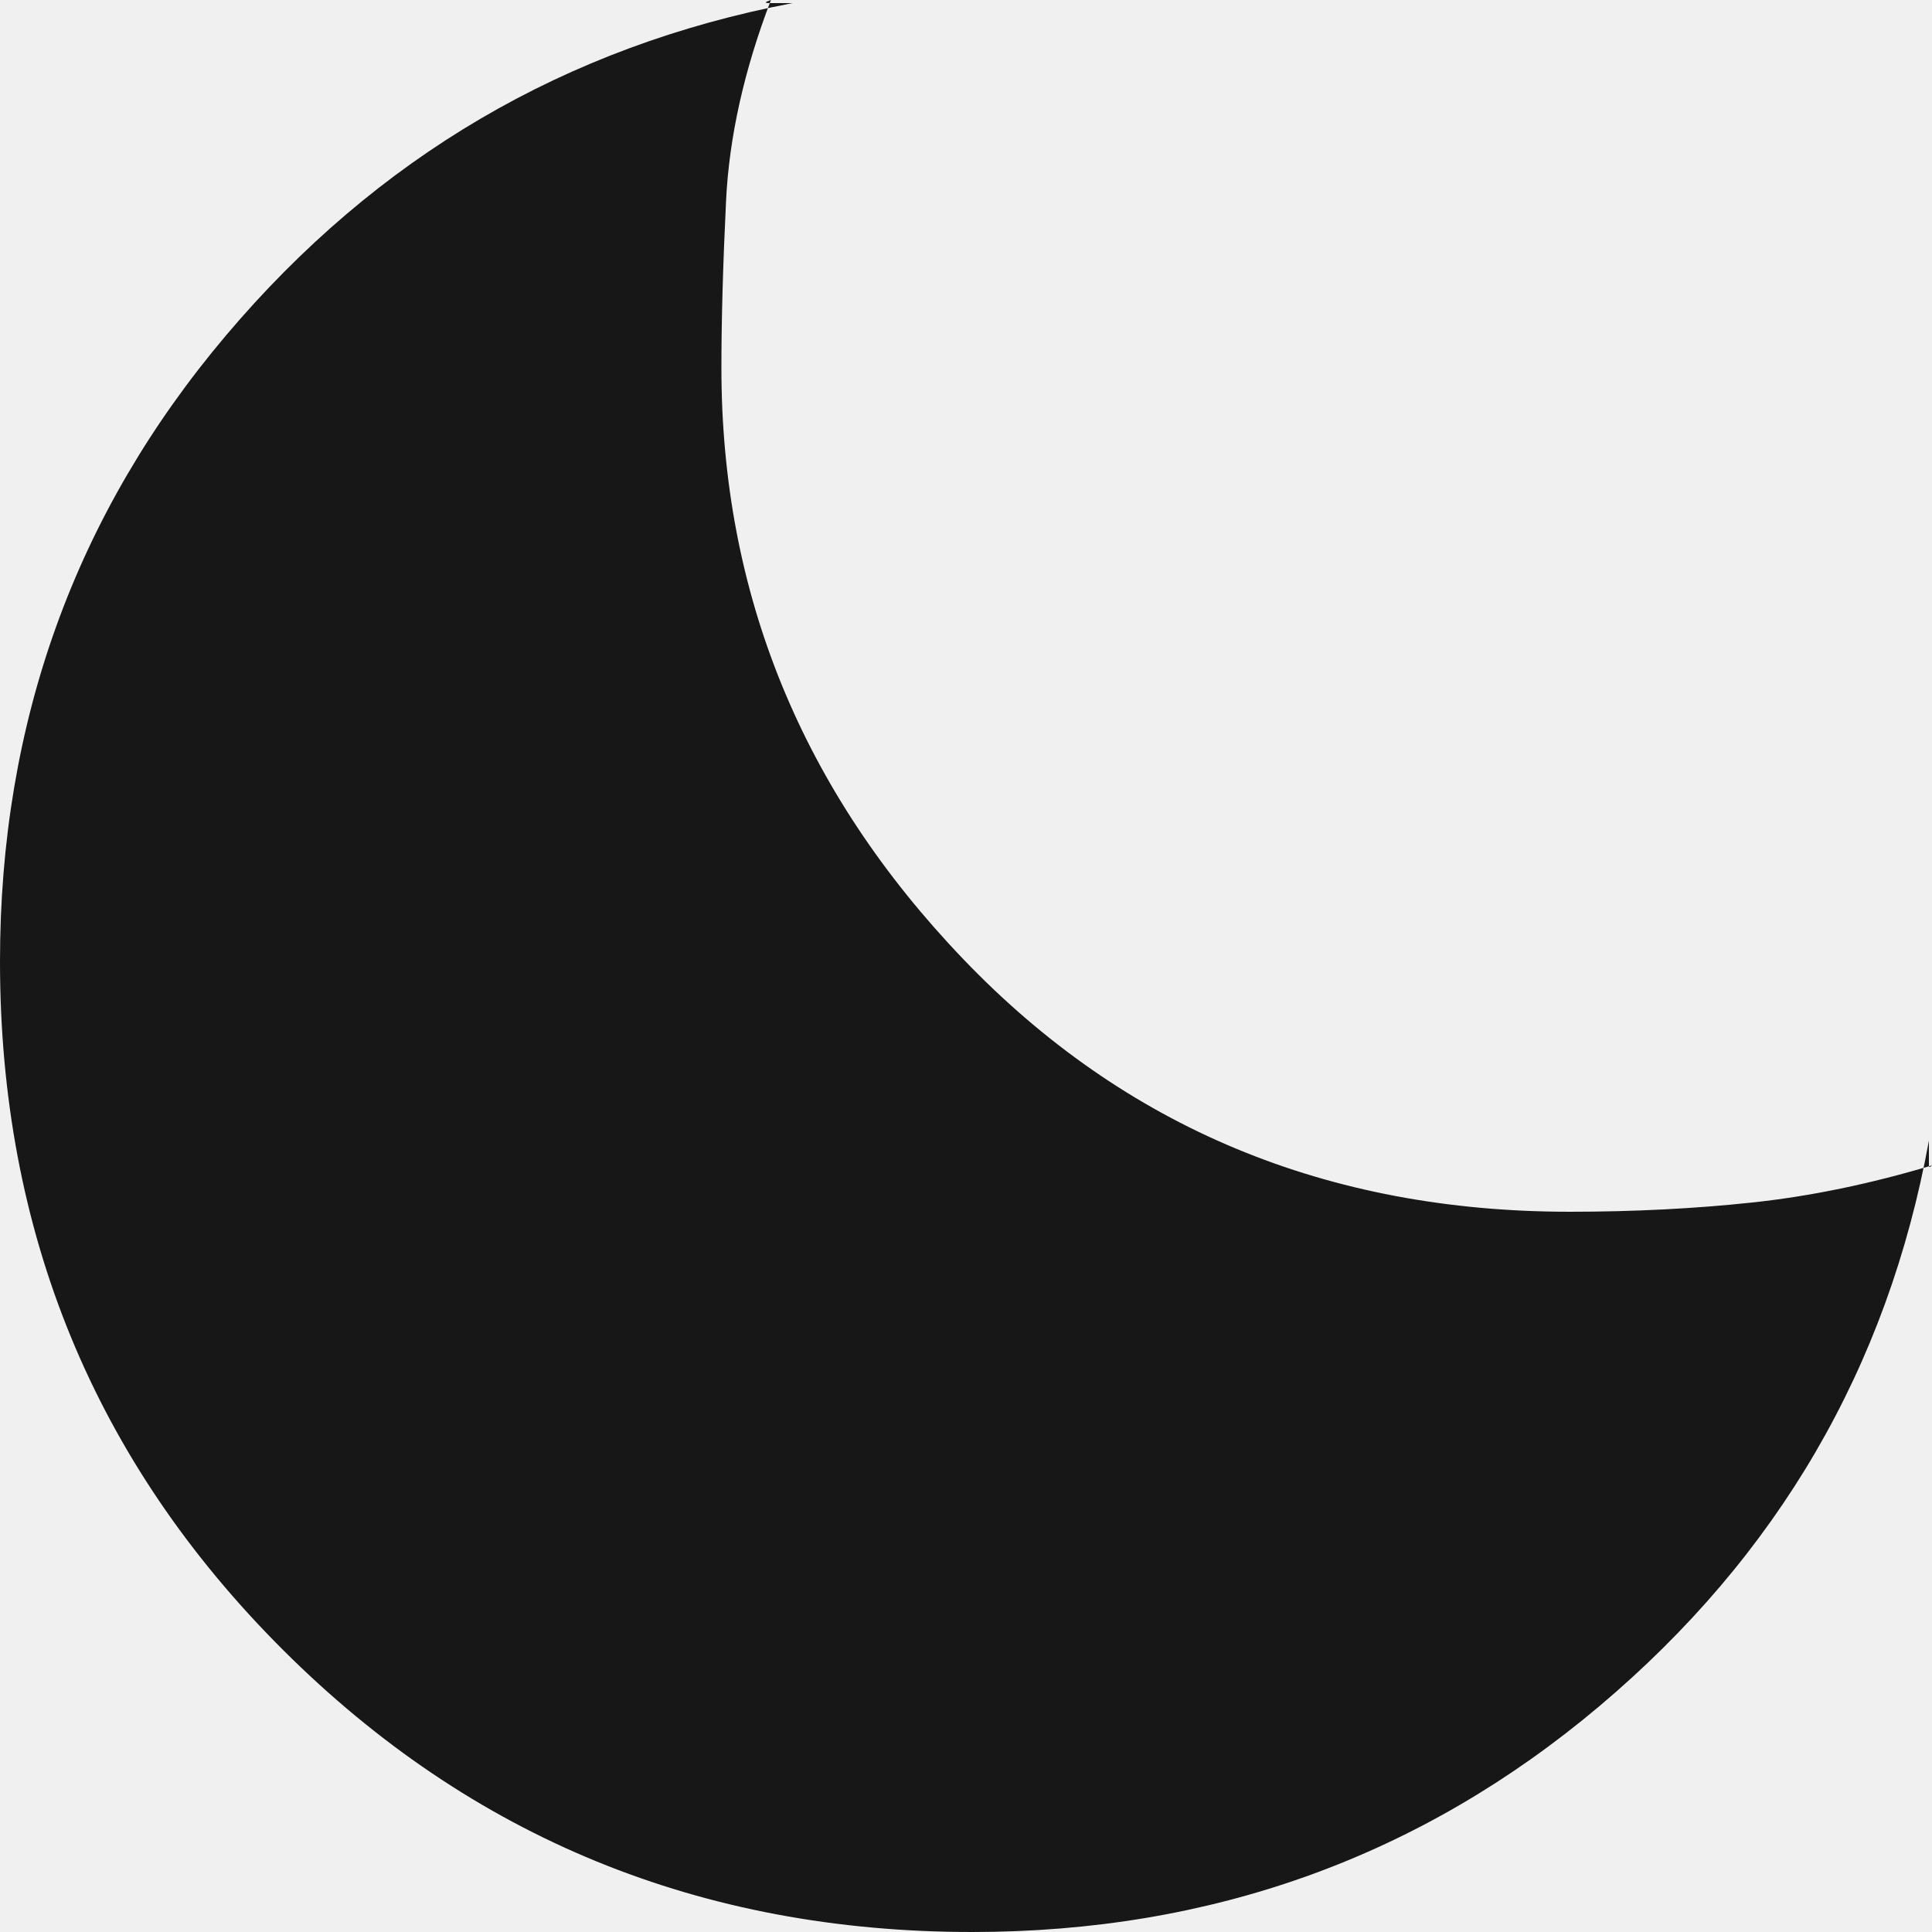
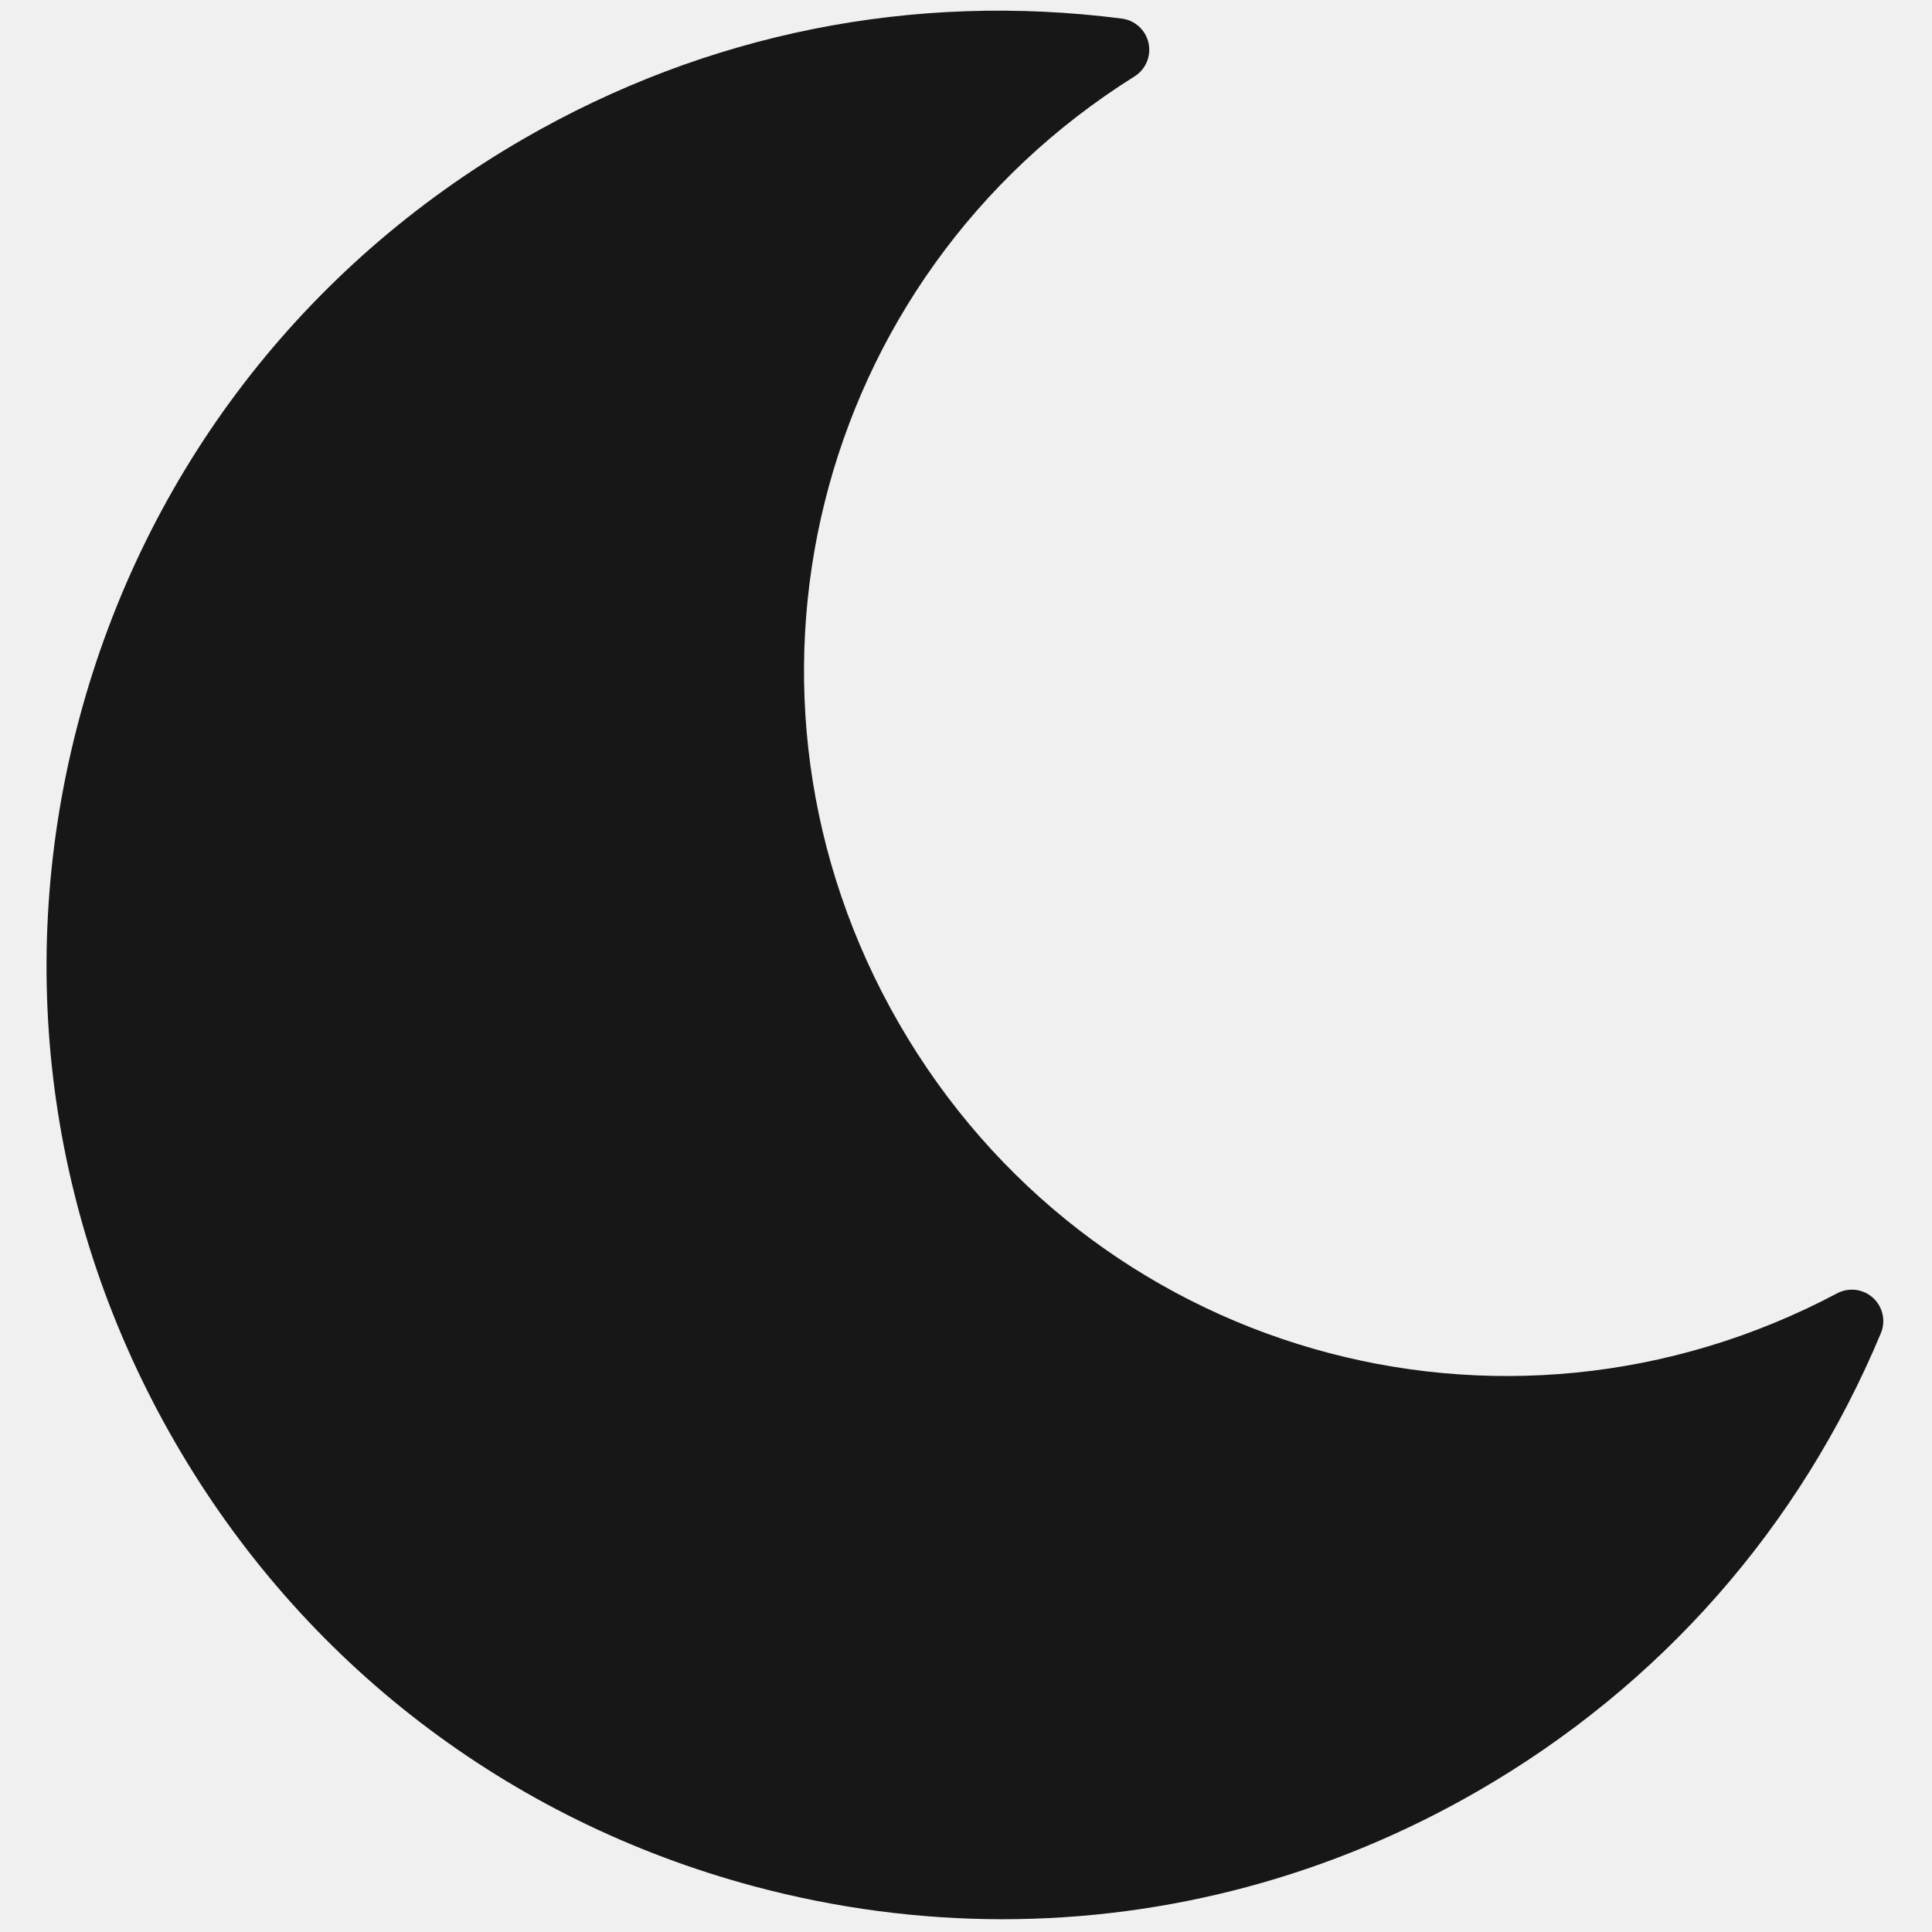
<svg xmlns="http://www.w3.org/2000/svg" width="500" height="500" viewBox="0 0 500 500" fill="none">
-   <g clip-path="url(#clip0_31_123)">
-     <path d="M251.603 500C181.448 500 121.974 475.645 73.181 426.936C24.394 378.221 0 318.843 0 248.8C0 186.933 19.498 132.933 58.494 86.8C97.489 40.667 146.368 12 205.128 0.8H199.119C197.783 0.8 197.917 0.533 199.519 0C192.575 18.133 188.702 35.467 187.901 52C187.099 68.533 186.699 82.933 186.699 95.2C186.699 153.691 207.577 204.712 249.335 248.264C291.087 291.821 343.392 313.6 406.25 313.6C422.81 313.6 438.568 312.8 453.526 311.2C468.483 309.6 483.974 306.4 500 301.6C499.466 302.133 499.199 302.133 499.199 301.6V295.2C488.515 353.867 460.069 402.667 413.862 441.6C367.655 480.533 313.568 500 251.603 500Z" fill="#171717" />
-   </g>
-   <defs>
-     <clipPath id="clip0_31_123">
-       <rect width="500" height="500" fill="white" />
-     </clipPath>
-   </defs>
+   <path d="M484.744 335.886C482.203 333.564 478.477 333.109 475.442 334.711C388.54 380.802 281.892 350.145 232.684 264.911C183.476 179.678 210.237 72.004 293.609 19.777C296.524 17.955 297.978 14.492 297.237 11.139C296.502 7.78 293.736 5.244 290.327 4.811C236.306 -2.132 182.812 8.609 135.596 35.874C78.485 68.832 37.63 122.079 20.562 185.781C3.493 249.484 12.253 316.018 45.232 373.135C78.205 430.251 131.447 471.106 195.15 488.175C216.422 493.872 238.008 496.693 259.456 496.693C302.237 496.693 344.464 485.475 382.503 463.51C429.708 436.256 465.766 395.291 486.764 345.04C488.092 341.868 487.28 338.207 484.744 335.886Z" fill="#171717" />
</svg>
